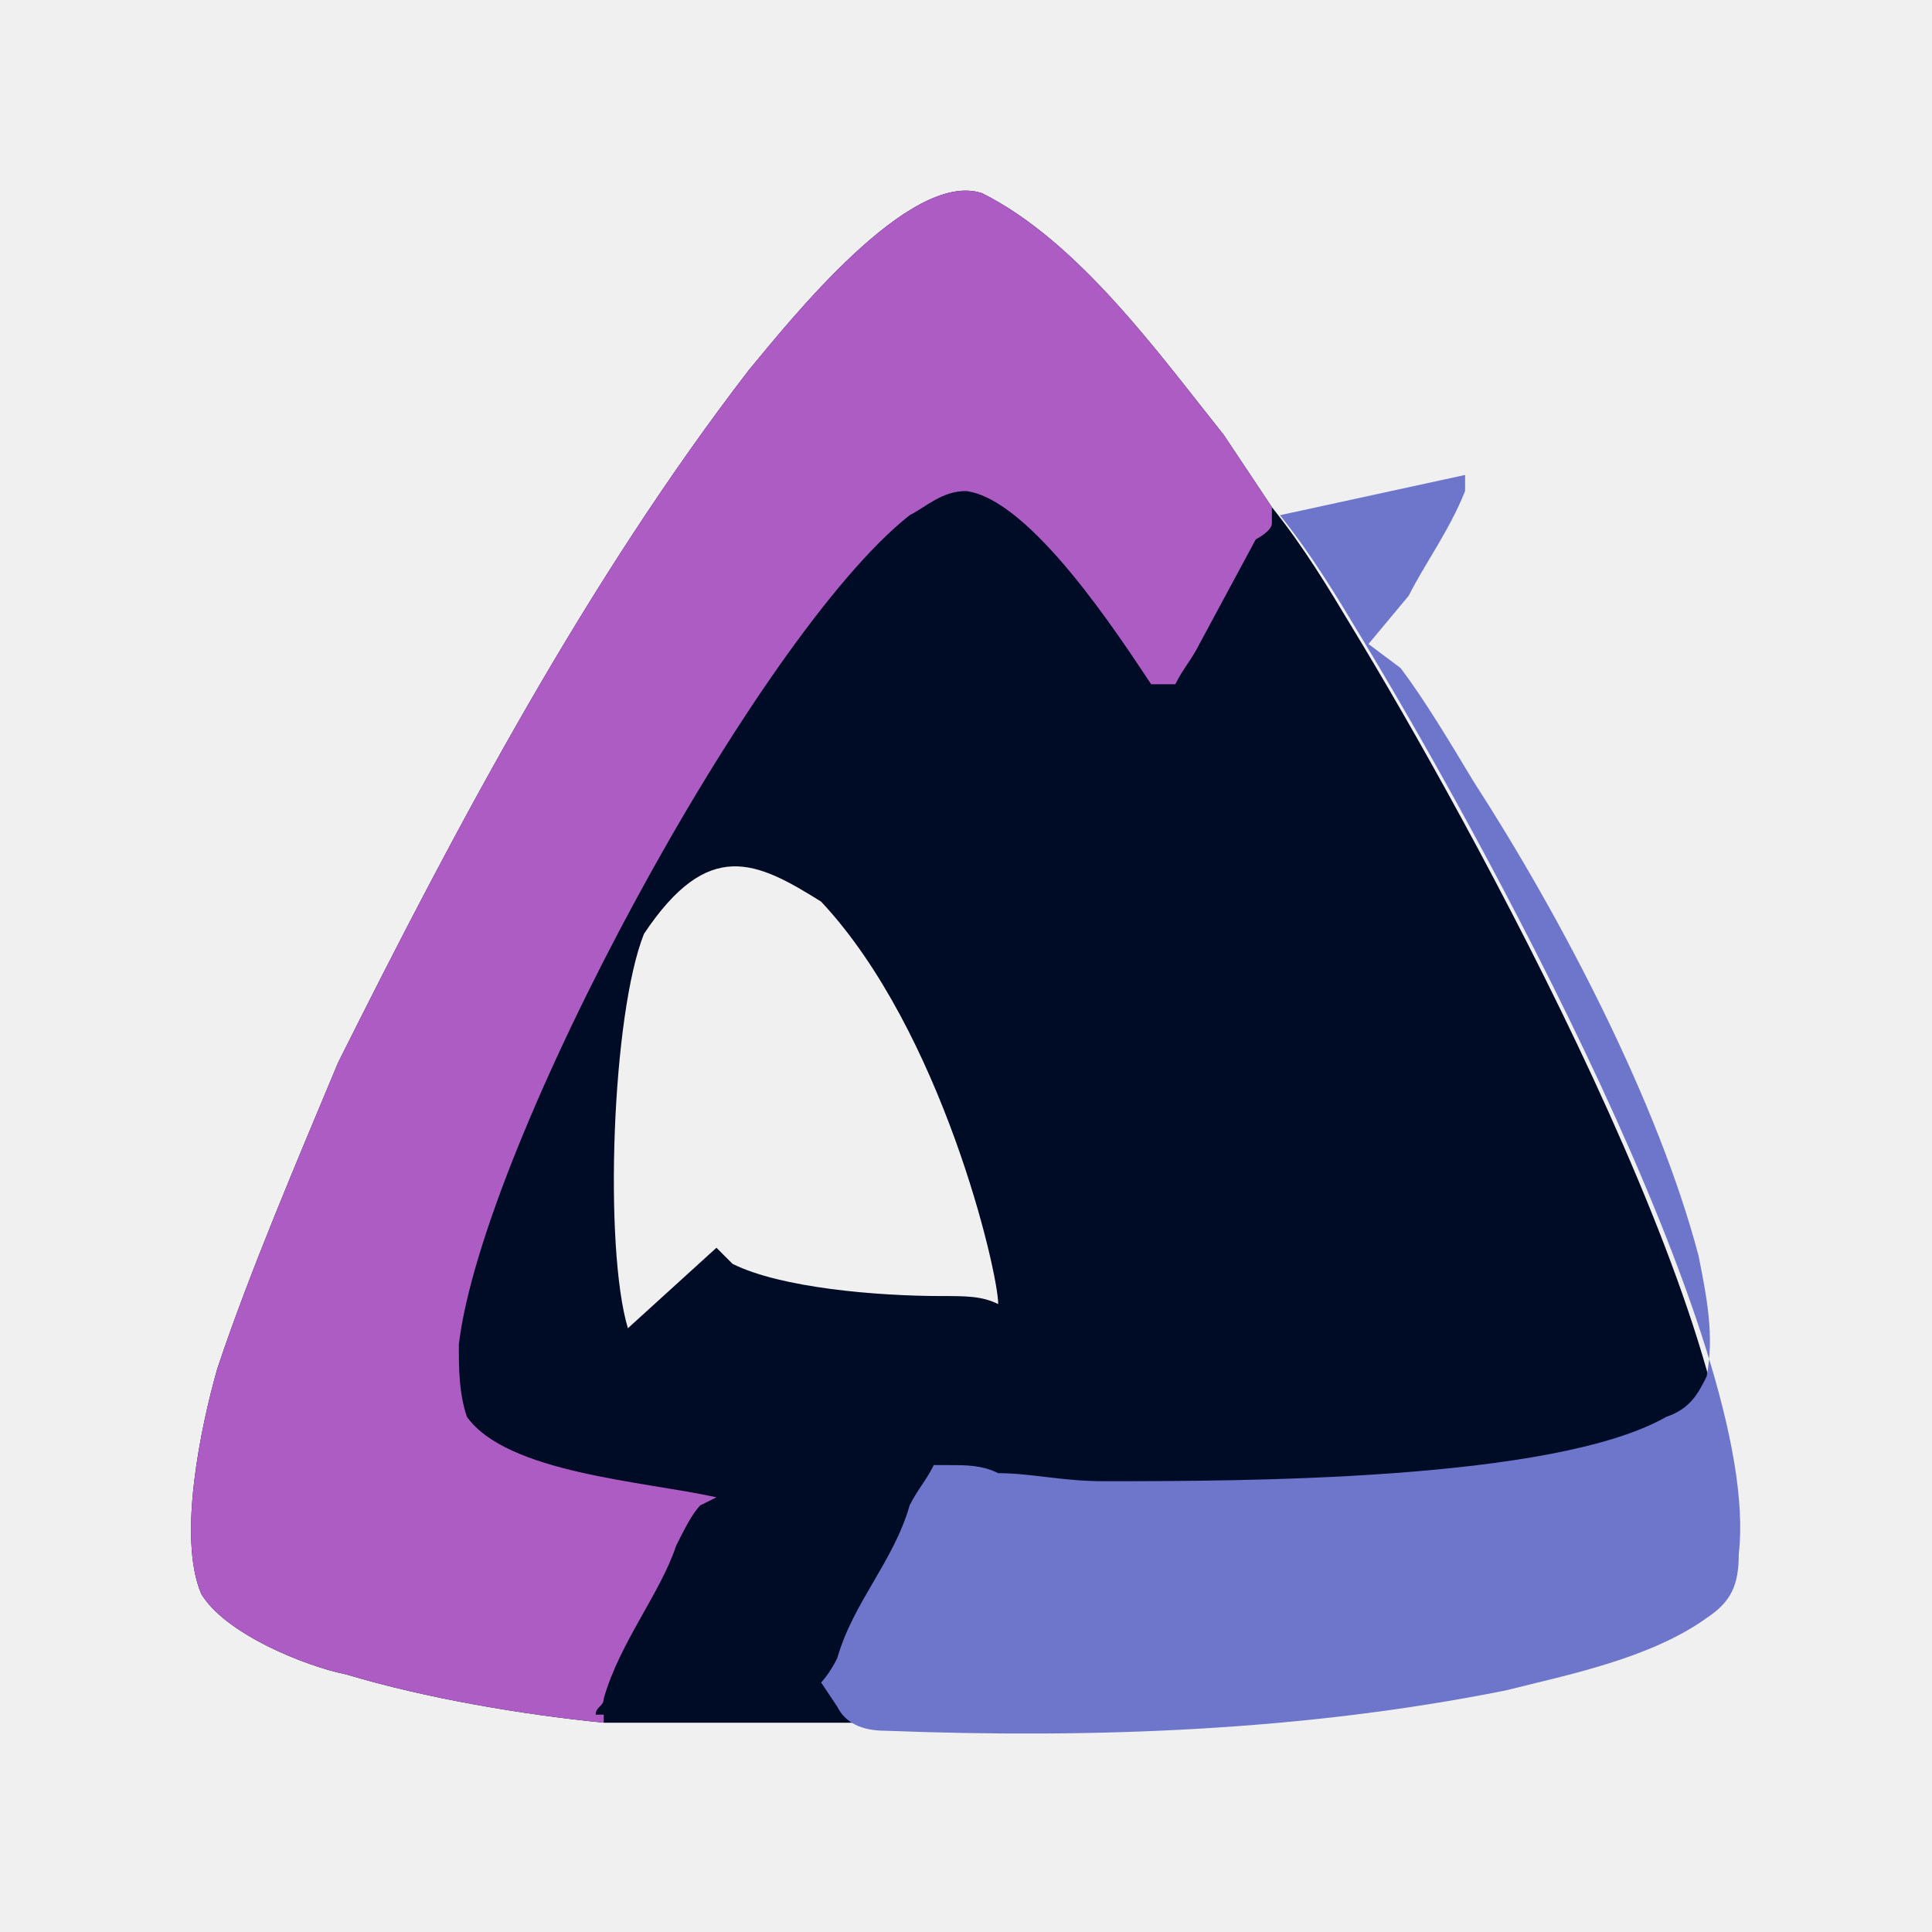
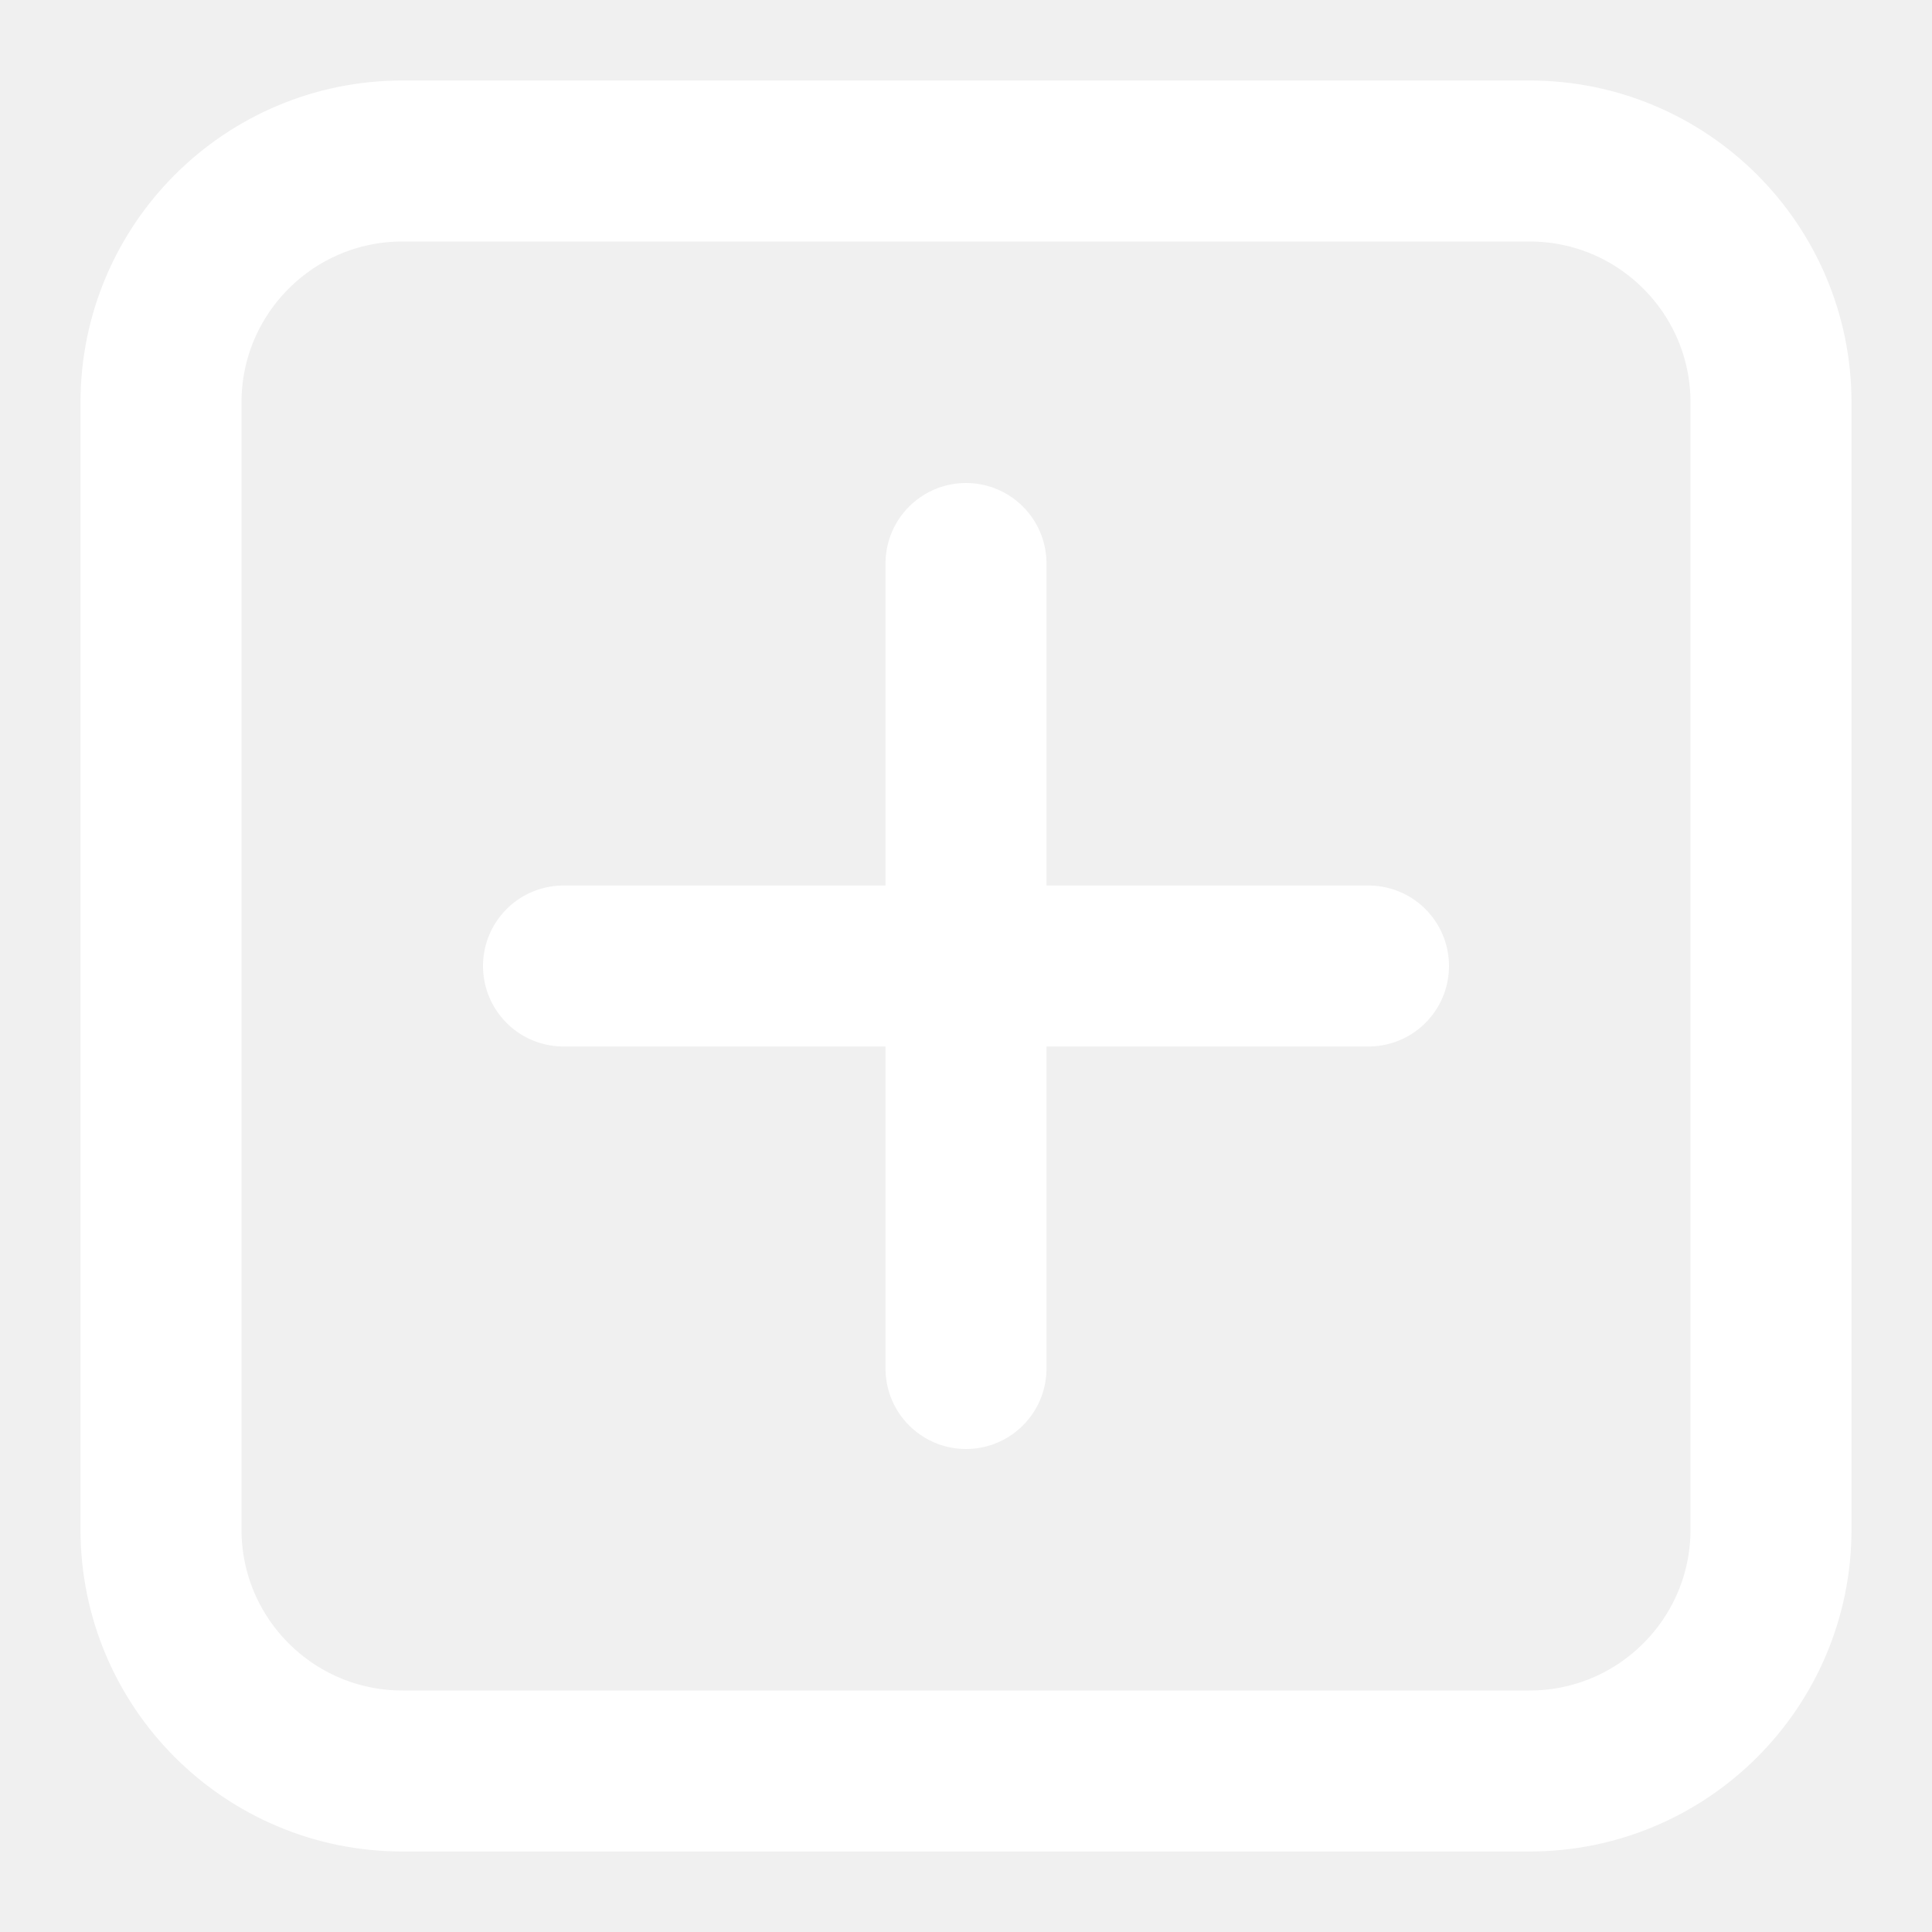
- <svg xmlns="http://www.w3.org/2000/svg" width="24" height="24" viewBox="0 0 24 24">
-   <defs>
-     <linearGradient id="g0" x1="67.55" y1="119.7" x2="138.47" y2="160.57" gradientTransform="scale(0.08571)">
-       <stop offset="0" stop-color="#AC5CC3" />
-       <stop offset="1" stop-color="#6A77CD" />
-     </linearGradient>
-     <linearGradient id="g1" x1="134.17" y1="160.85" x2="251.6" y2="227.76" gradientTransform="scale(0.08571)">
-       <stop offset="0" stop-color="#6E76CC" />
-       <stop offset="1" stop-color="#01A3DC" />
-     </linearGradient>
-   </defs>
-   <path fill="#000B25" d="M7.5 21.4c-1-.1-2.2-.3-3.2-.6-.5-.1-1.5-.5-1.8-1-.3-.7 0-2.1.2-2.8.4-1.2 1-2.6 1.5-3.8 1.5-3 3.1-6 5.1-8.6.5-.6 2-2.5 2.9-2.2 1.2.6 2.2 2 3 3l.6.9c.4.5.7 1 1 1.5 1.4 2.3 5 8.8 4.7 11.4 0 .4-.1.6-.4.8-.7.5-1.7.7-2.5.9-2.5.5-5.1.6-7.7.5zm1.4-5.9l.2.2c.6.3 1.8.4 2.6.4.3 0 .5 0 .7.1 0-.4-.7-3.4-2.2-5-.8-.5-1.4-.8-2.2.4-.4 1-.5 3.9-.2 4.9z" />
-   <path fill="url(#g0)" d="M7.5 21.4c-1-.1-2.2-.3-3.2-.6-.5-.1-1.5-.5-1.8-1-.3-.7 0-2.1.2-2.8.4-1.2 1-2.6 1.5-3.8 1.5-3 3.1-6 5.1-8.6.5-.6 2-2.5 2.9-2.2 1.2.6 2.2 2 3 3l.6.9v.2c0 .1-.2.2-.2.2l-.7 1.3c-.1.2-.2.3-.3.5 0 0-.3 0-.3 0-.4-.6-1.5-2.3-2.3-2.4-.3 0-.5.2-.7.3-1.9 1.5-5.3 7.8-5.6 10.3 0 .3 0 .6.1.9.5.7 2.2.8 3.1 1l-.2.1c-.1.1-.2.3-.3.5-.2.6-.7 1.2-.9 1.9 0 .1-.1.1-.1.2h.1c0 0 0 .1 0 .1z" />
-   <path fill="url(#g1)" d="M15.9 6.4c.4.5.7 1 1 1.5 1.4 2.3 5 8.8 4.7 11.4 0 .4-.1.6-.4.8-.7.5-1.7.7-2.5.9-2.5.5-5.1.6-7.7.5-.3 0-.5-.1-.6-.3l-.2-.3s.1-.1.2-.3c.2-.7.7-1.2.9-1.9.1-.2.2-.3.3-.5 0 0 .2 0 .2 0 .2 0 .4 0 .6.1.4 0 .8.1 1.3.1 1.7 0 5.6 0 7-.8.3-.1.4-.3.5-.5.1-.5 0-1-.1-1.5-.5-1.9-1.7-4.2-2.8-5.9-.3-.5-.6-1-.9-1.4l-.4-.3.5-.6c.2-.4.5-.8.7-1.3v-.2z" />
+ <svg xmlns="http://www.w3.org/2000/svg" width="24" height="24" viewBox="0 0 24 24" fill="none">
+   <rect x="2" y="2" width="20" height="20" rx="3" stroke="#FFFFFF" stroke-width="2" />
+   <path d="M12 7v10M7 12h10" stroke="#FFFFFF" stroke-width="2" stroke-linecap="round" />
</svg>
